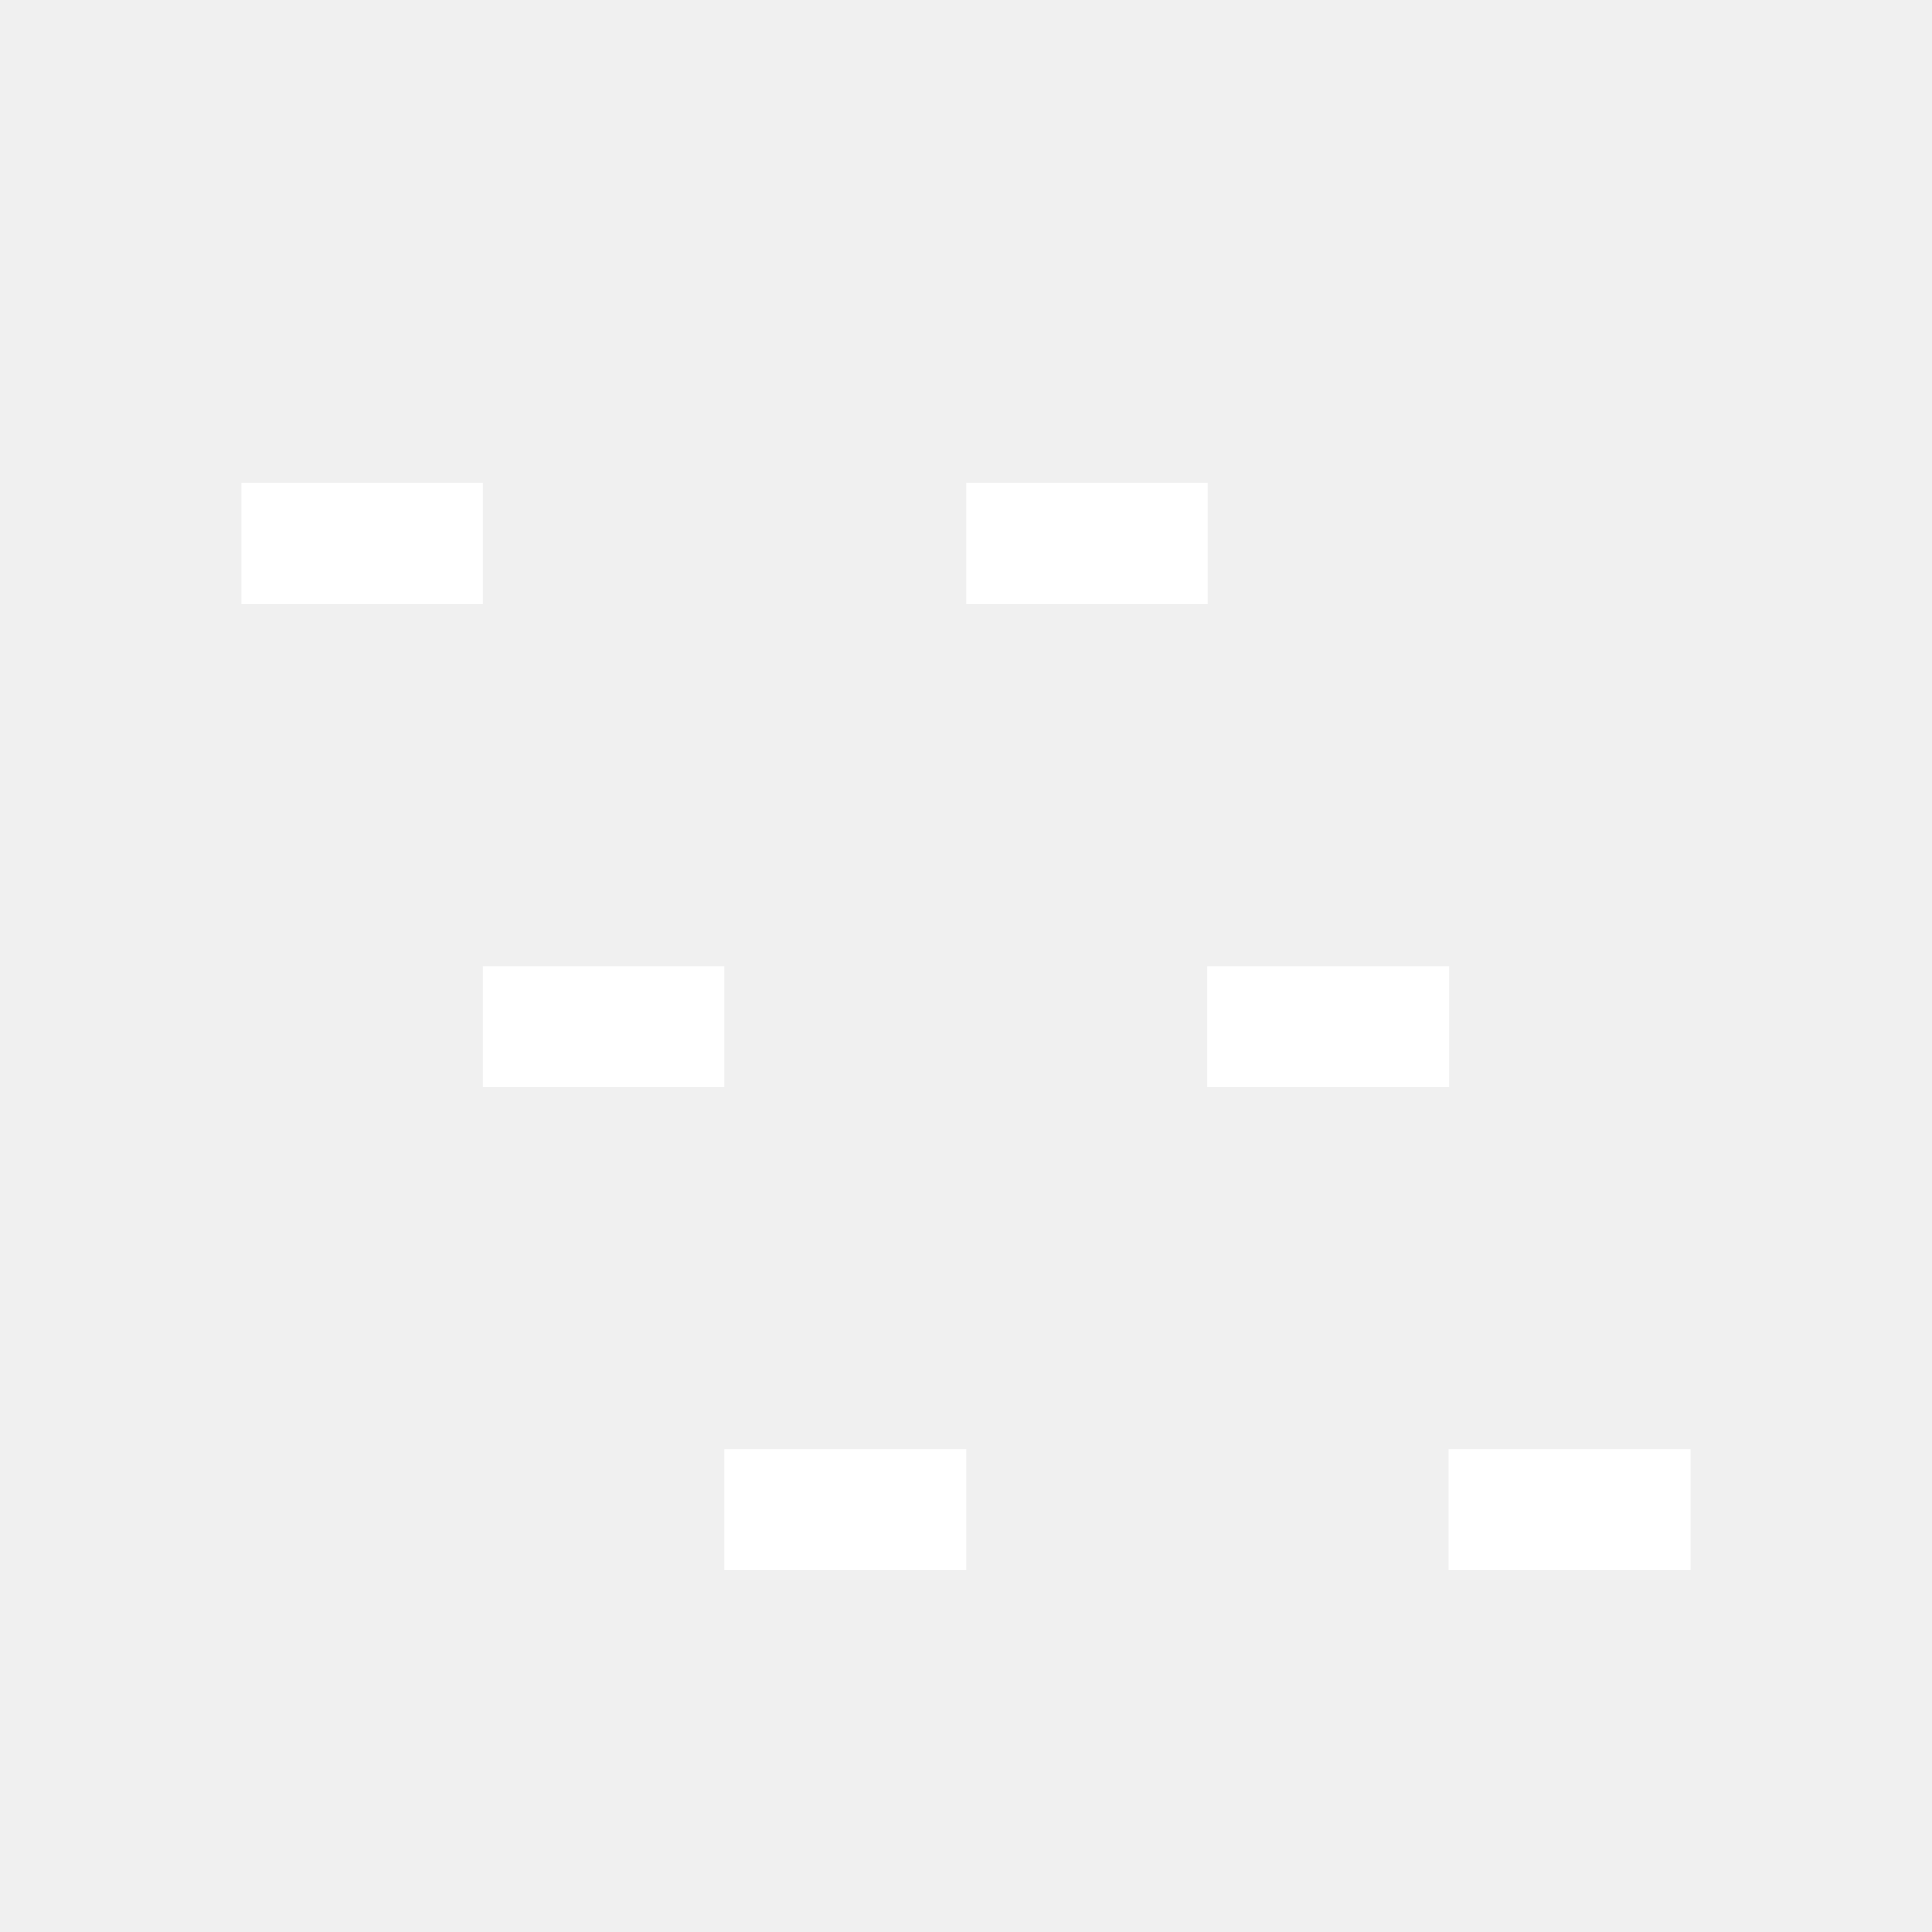
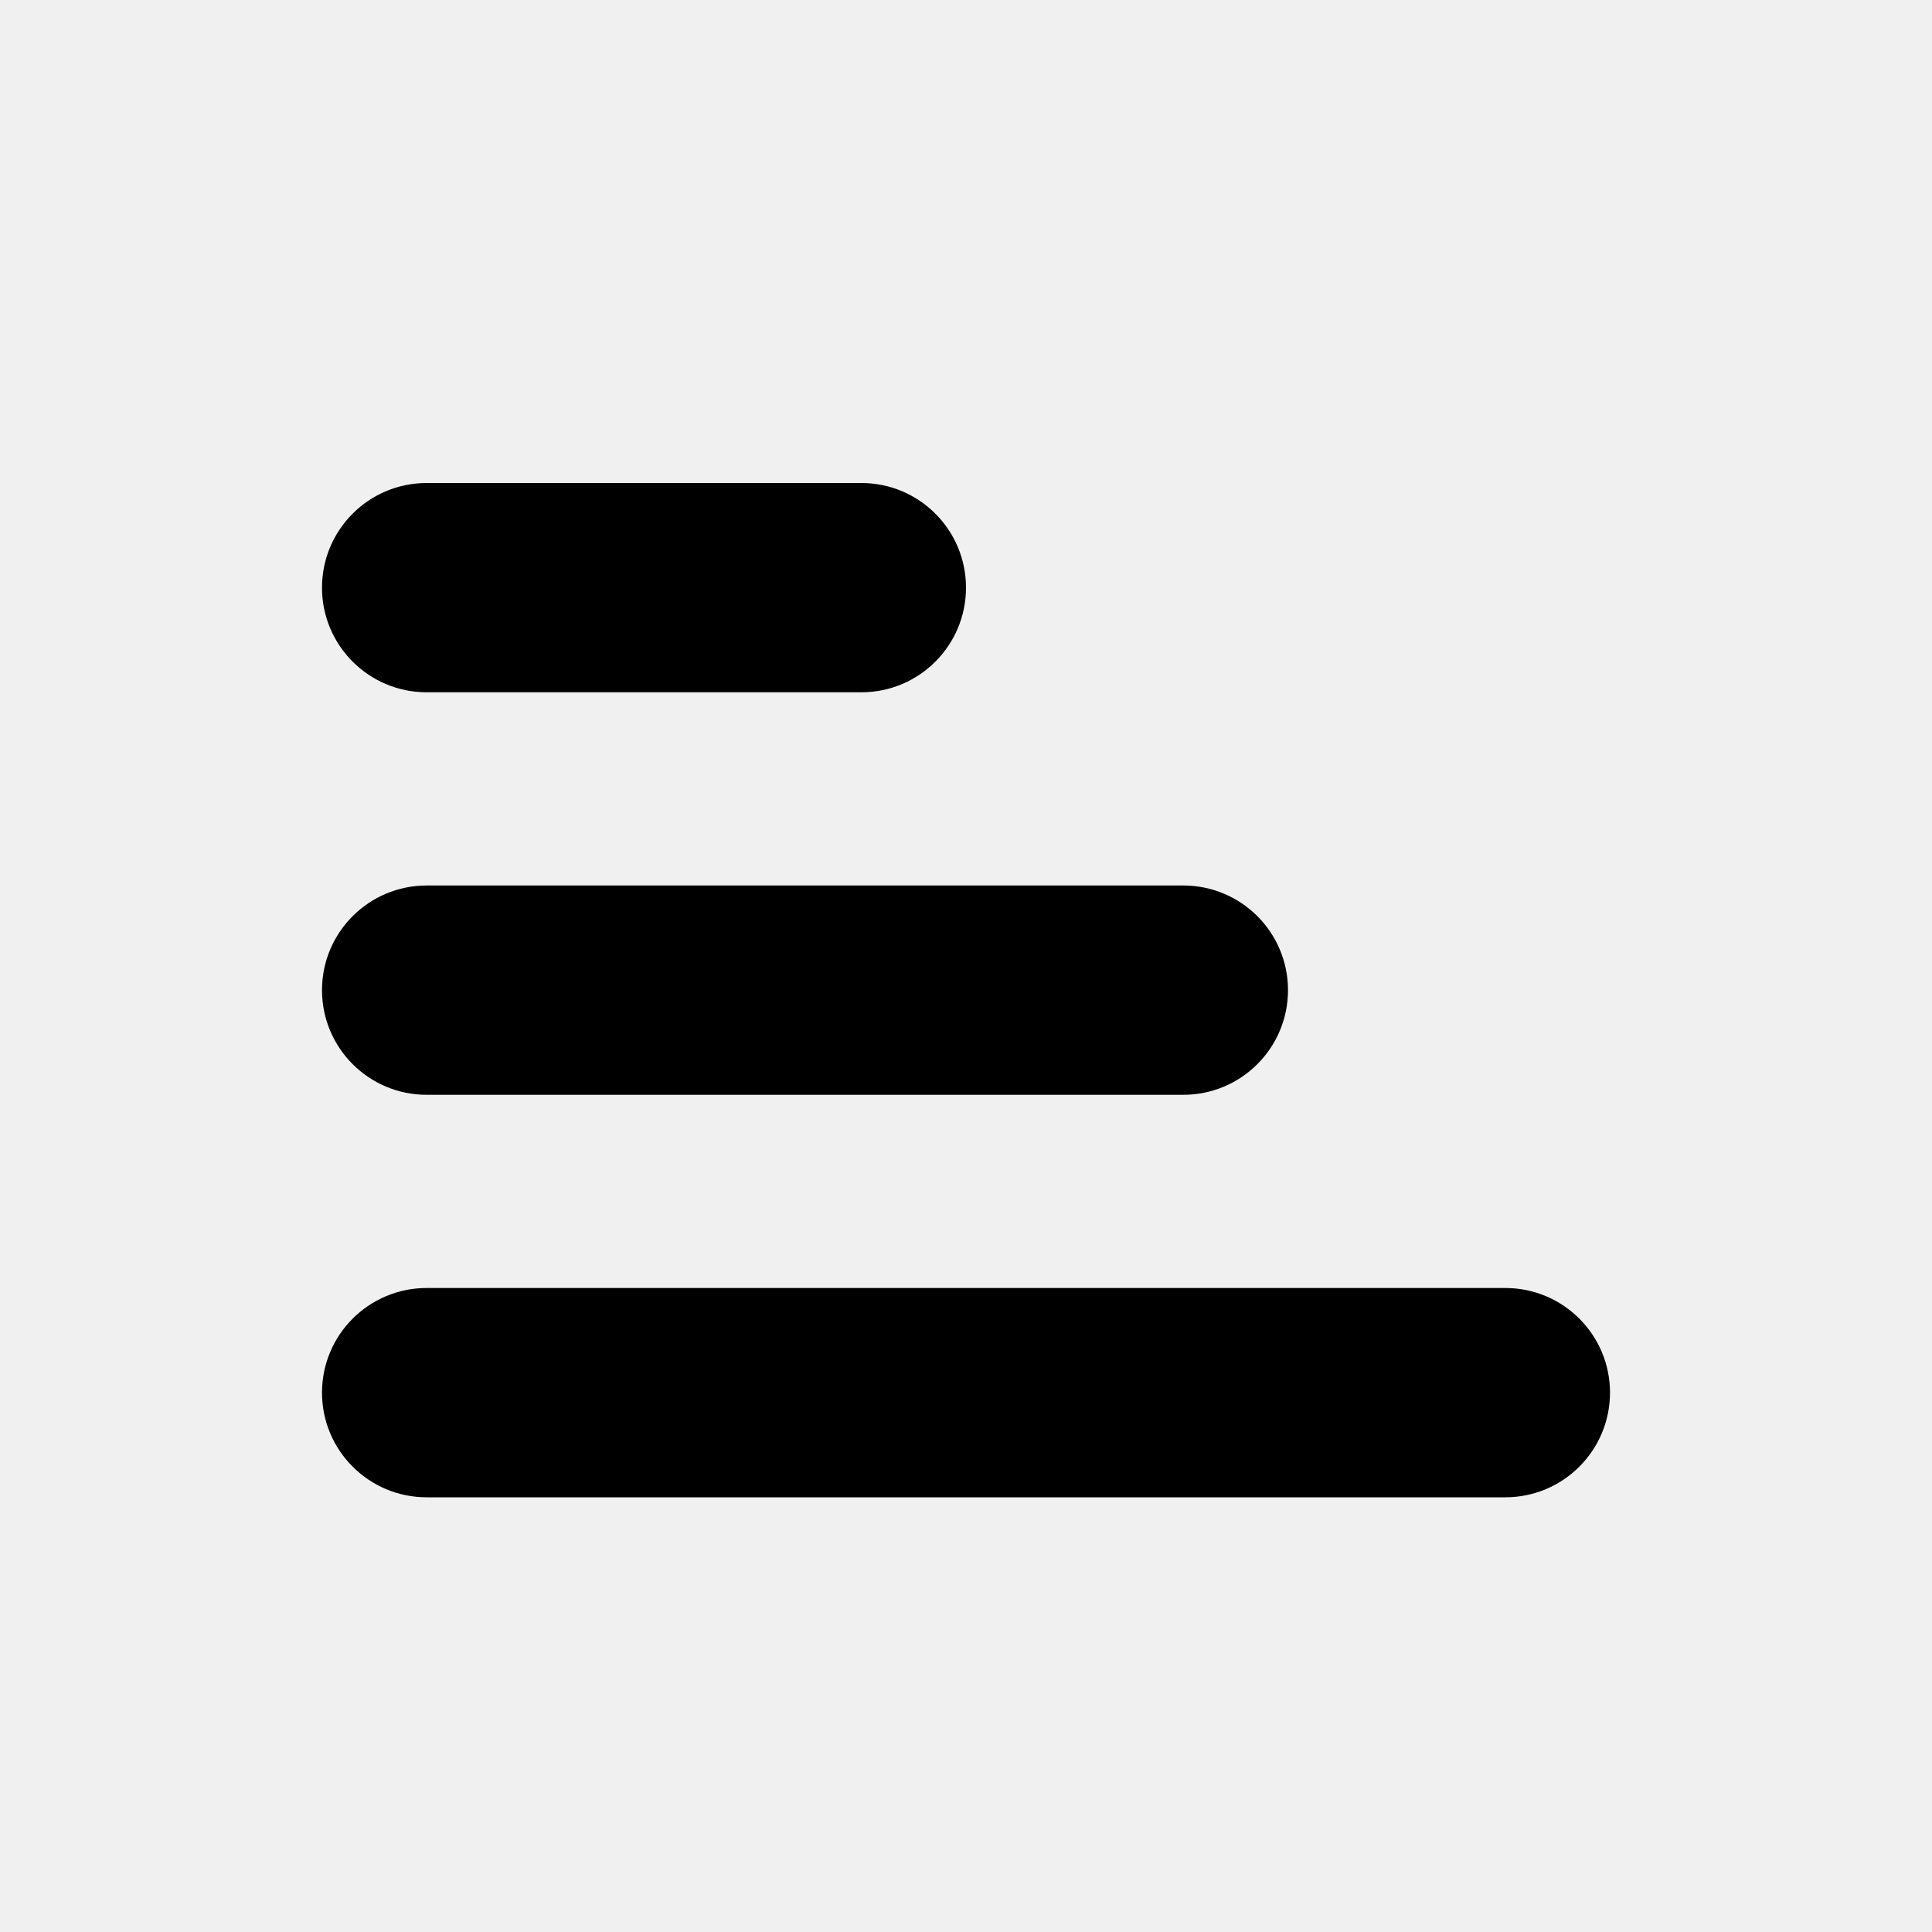
- <svg xmlns="http://www.w3.org/2000/svg" id="svg1626" version="1.1" viewBox="0 0 4.233 4.233" height="16" width="16">
-   <defs id="defs1620" />
-   <g transform="translate(0,-291.7083)" id="layer1" />
-   <g id="layer2">
-     <path style="display:inline;fill:#ffffff;fill-opacity:1;stroke:none;stroke-width:0.265" d="M 0.529,1.058 V 1.323 H 1.058 V 1.058 Z m 1.588,0 V 1.323 H 2.646 V 1.058 Z M 1.058,2.117 V 2.381 H 1.587 V 2.117 Z m 1.587,0 V 2.381 H 3.175 V 2.117 Z M 1.587,3.175 V 3.44 H 2.117 V 3.175 Z m 1.587,0 V 3.44 H 3.704 V 3.175 Z" id="rect4295" />
-   </g>
+ <svg xmlns="http://www.w3.org/2000/svg" viewBox="0 0 24 24">
+   <rect x="4" y="6" width="8" height="2.6" rx="1.3" fill="currentColor" />
+   <rect x="4" y="11" width="12" height="2.6" rx="1.3" fill="currentColor" />
+   <rect x="4" y="16" width="16" height="2.6" rx="1.3" fill="currentColor" />
</svg>
